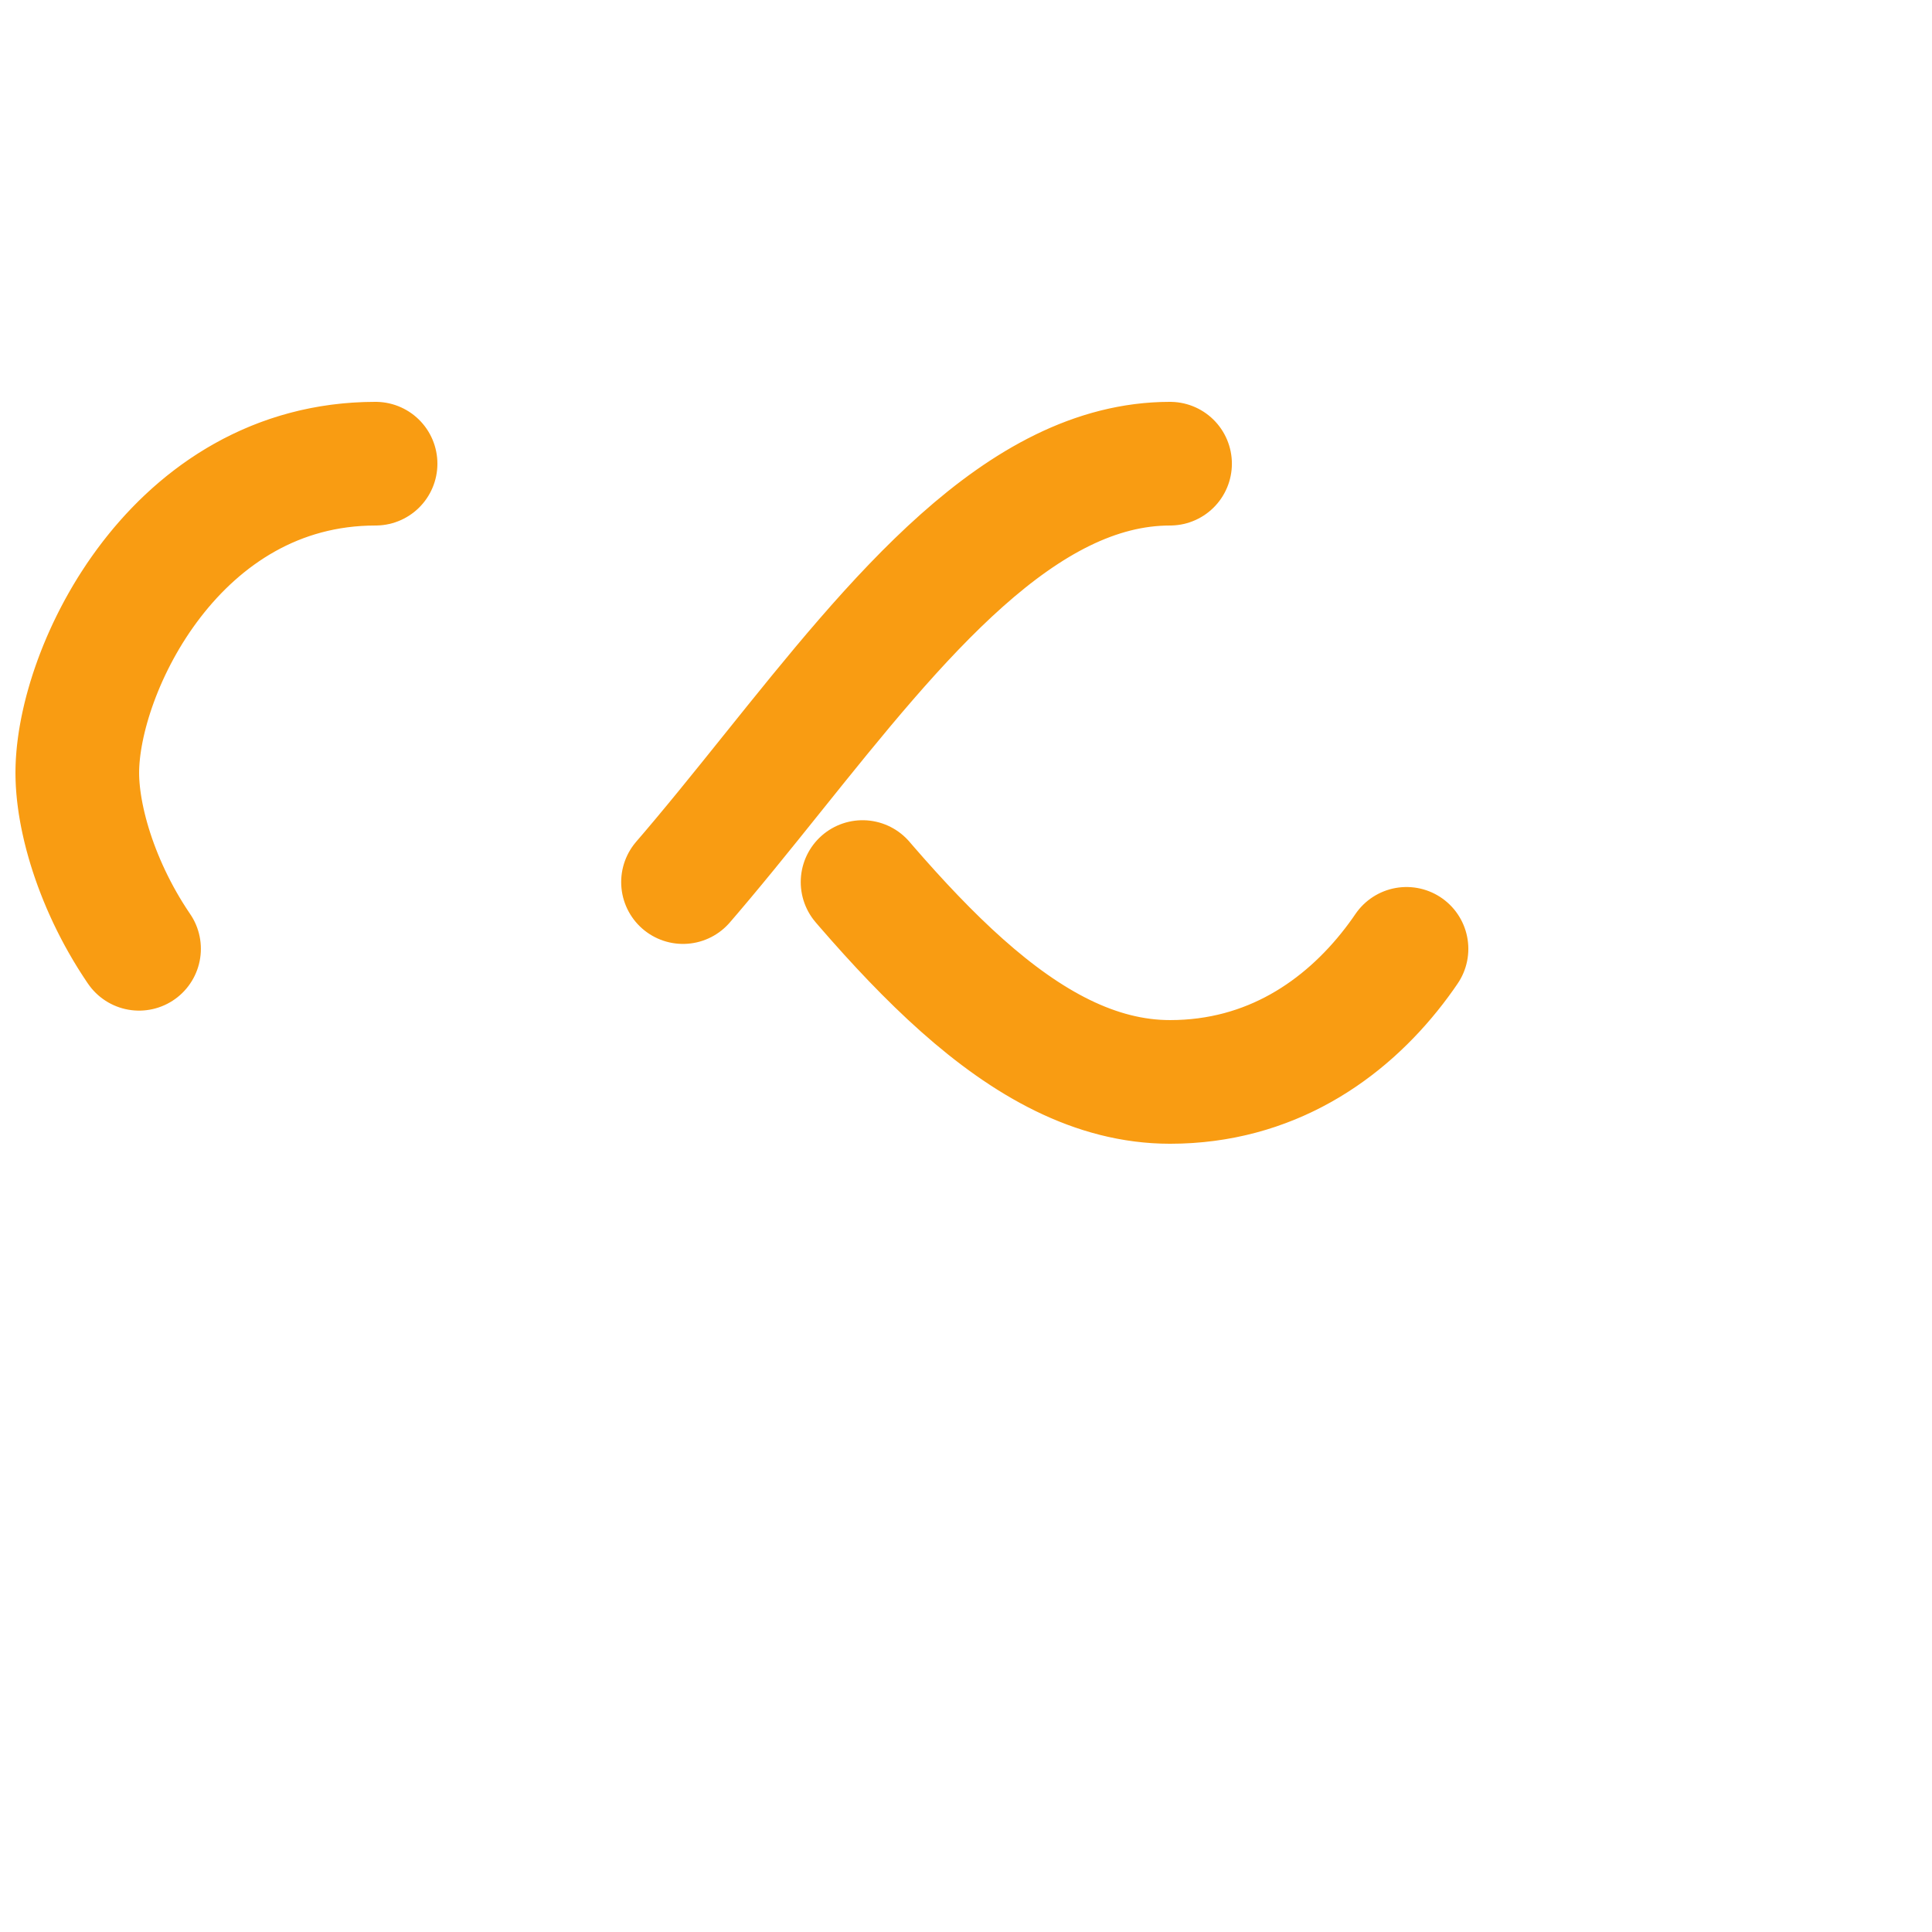
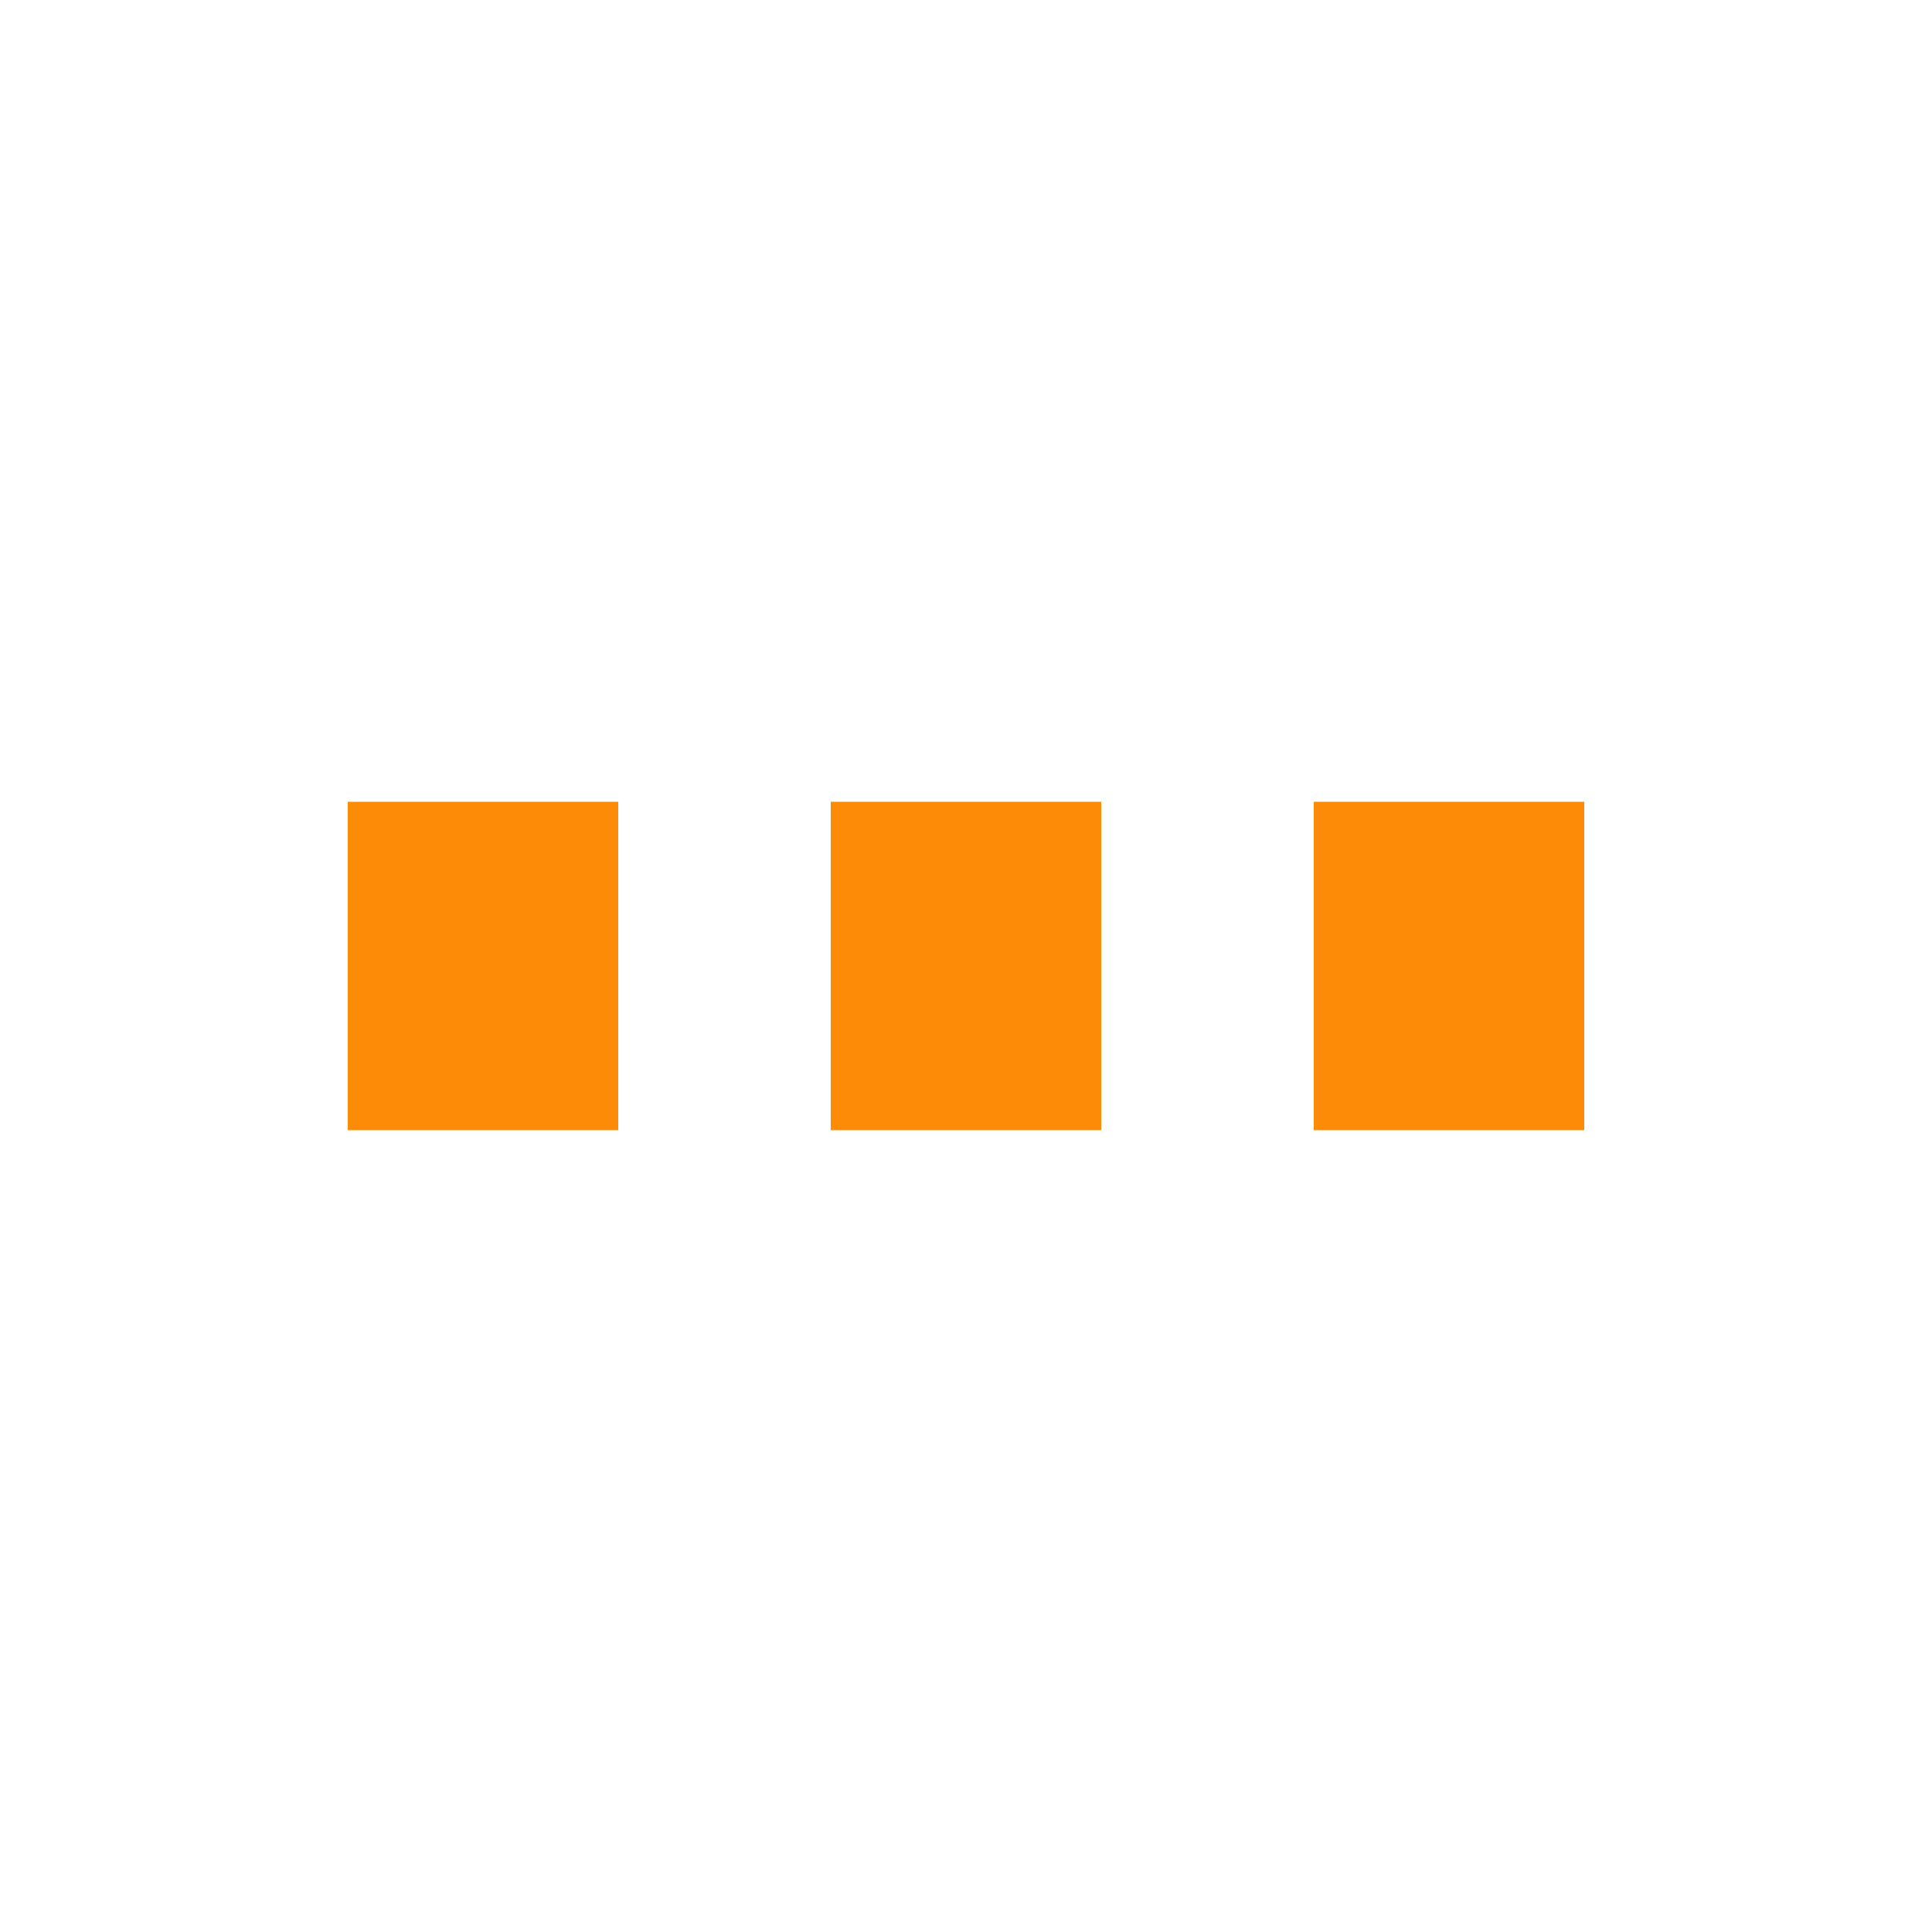
- <svg xmlns="http://www.w3.org/2000/svg" viewBox="0 0 100 100" preserveAspectRatio="xMidYMid" width="200" height="200" style="shape-rendering: auto; display: block; background: rgb(0, 0, 0);">
+ <svg xmlns="http://www.w3.org/2000/svg" viewBox="0 0 100 100" preserveAspectRatio="xMidYMid" width="200" height="200" style="shape-rendering: auto; display: block; background: transparent;">
  <g>
-     <path style="transform:scale(0.8);transform-origin:50px 50px" stroke-linecap="round" d="M24.3 30C11.4 30 5 43.3 5 50s6.4 20 19.3 20c19.3 0 32.1-40 51.4-40 C88.6 30 95 43.3 95 50s-6.4 20-19.3 20C56.4 70 43.6 30 24.3 30z" stroke-dasharray="42.765 42.765" stroke-width="8" stroke="#f99c12" fill="none">
-       <animate values="0;256.589" keyTimes="0;1" dur="4s" repeatCount="indefinite" attributeName="stroke-dashoffset" />
-     </path>
+     <rect fill="#fc8b07" height="17" width="14" y="41.5" x="18">
+       <animate begin="-0.263s" keySplines="0 0.5 0.5 1;0 0.5 0.5 1" values="35.55;41.5;41.5" keyTimes="0;0.5;1" calcMode="spline" dur="1.316s" repeatCount="indefinite" attributeName="y" />
+       <animate begin="-0.263s" keySplines="0 0.5 0.5 1;0 0.5 0.5 1" values="28.9;17;17" keyTimes="0;0.5;1" calcMode="spline" dur="1.316s" repeatCount="indefinite" attributeName="height" />
+     </rect>
+     <rect fill="#fc8b07" height="17" width="14" y="41.5" x="43">
+       <animate begin="-0.132s" keySplines="0 0.5 0.5 1;0 0.5 0.5 1" values="37.038;41.5;41.5" keyTimes="0;0.5;1" calcMode="spline" dur="1.316s" repeatCount="indefinite" attributeName="y" />
+       <animate begin="-0.132s" keySplines="0 0.5 0.5 1;0 0.5 0.5 1" values="25.925;17;17" keyTimes="0;0.5;1" calcMode="spline" dur="1.316s" repeatCount="indefinite" attributeName="height" />
+     </rect>
+     <rect fill="#fc8b07" height="17" width="14" y="41.5" x="68">
+       <animate keySplines="0 0.5 0.5 1;0 0.5 0.5 1" values="37.038;41.5;41.5" keyTimes="0;0.5;1" calcMode="spline" dur="1.316s" repeatCount="indefinite" attributeName="y" />
+       <animate keySplines="0 0.5 0.5 1;0 0.5 0.5 1" values="25.925;17;17" keyTimes="0;0.5;1" calcMode="spline" dur="1.316s" repeatCount="indefinite" attributeName="height" />
+     </rect>
    <g />
  </g>
</svg>
